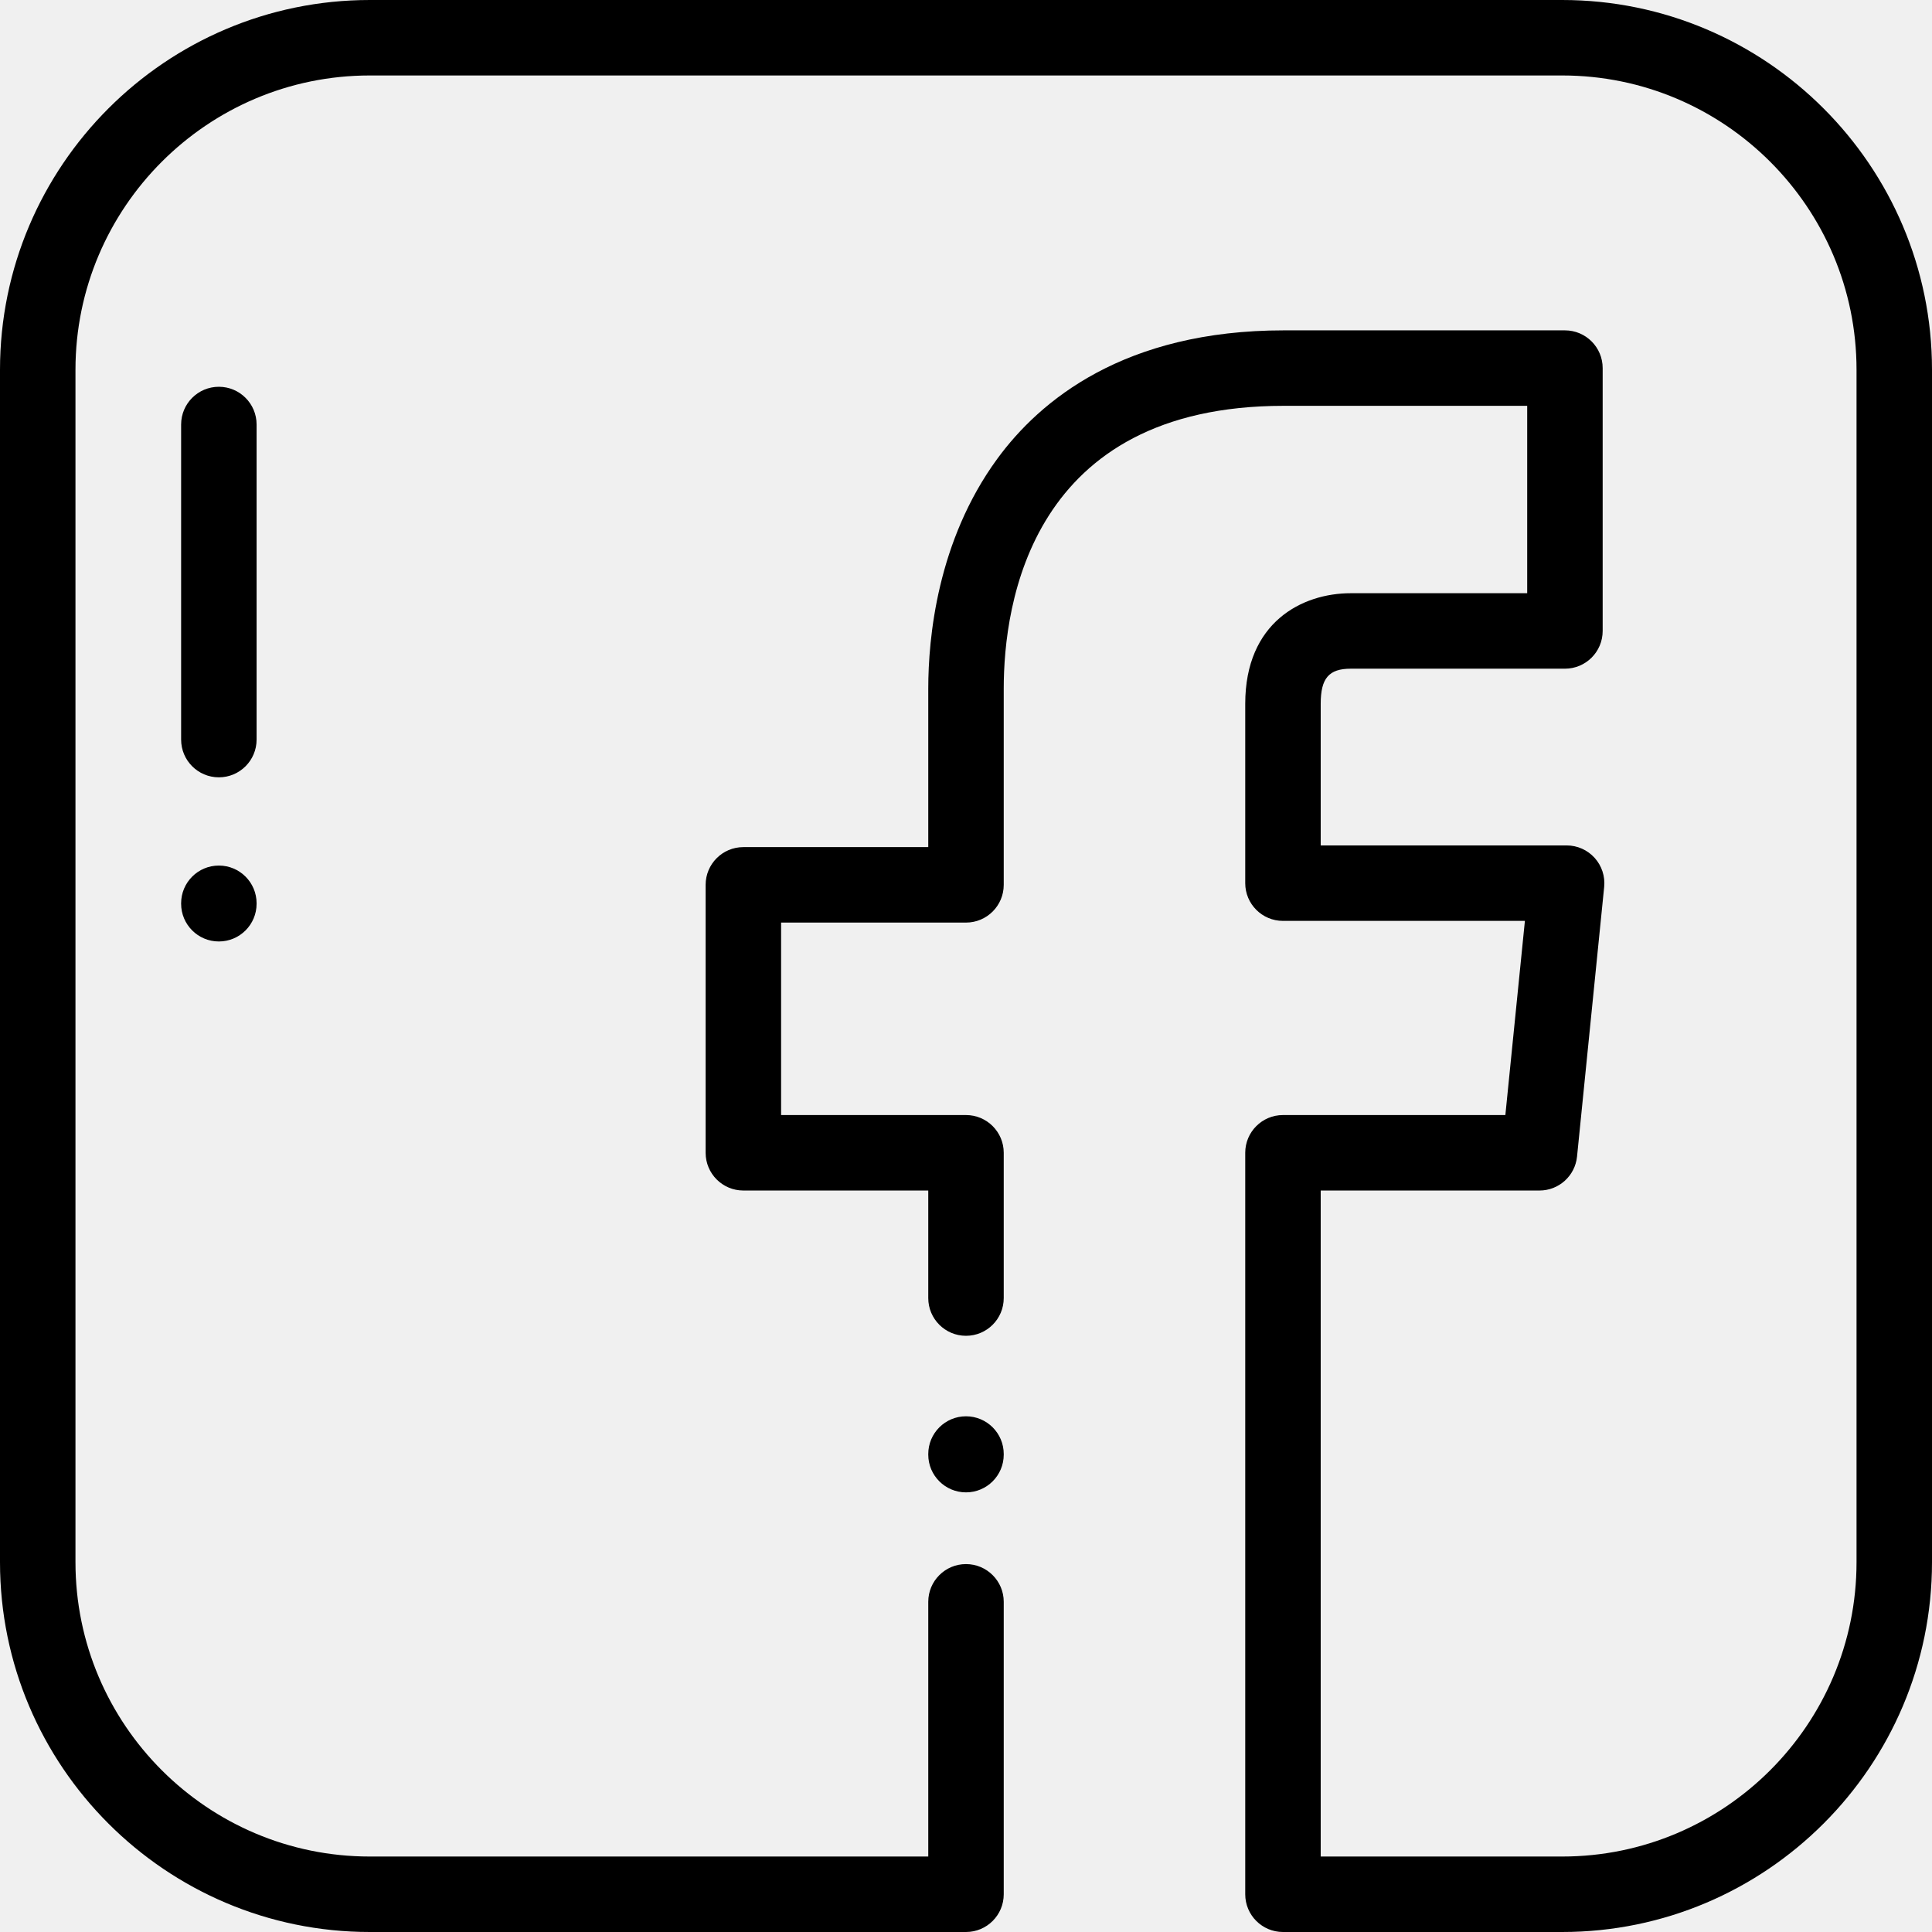
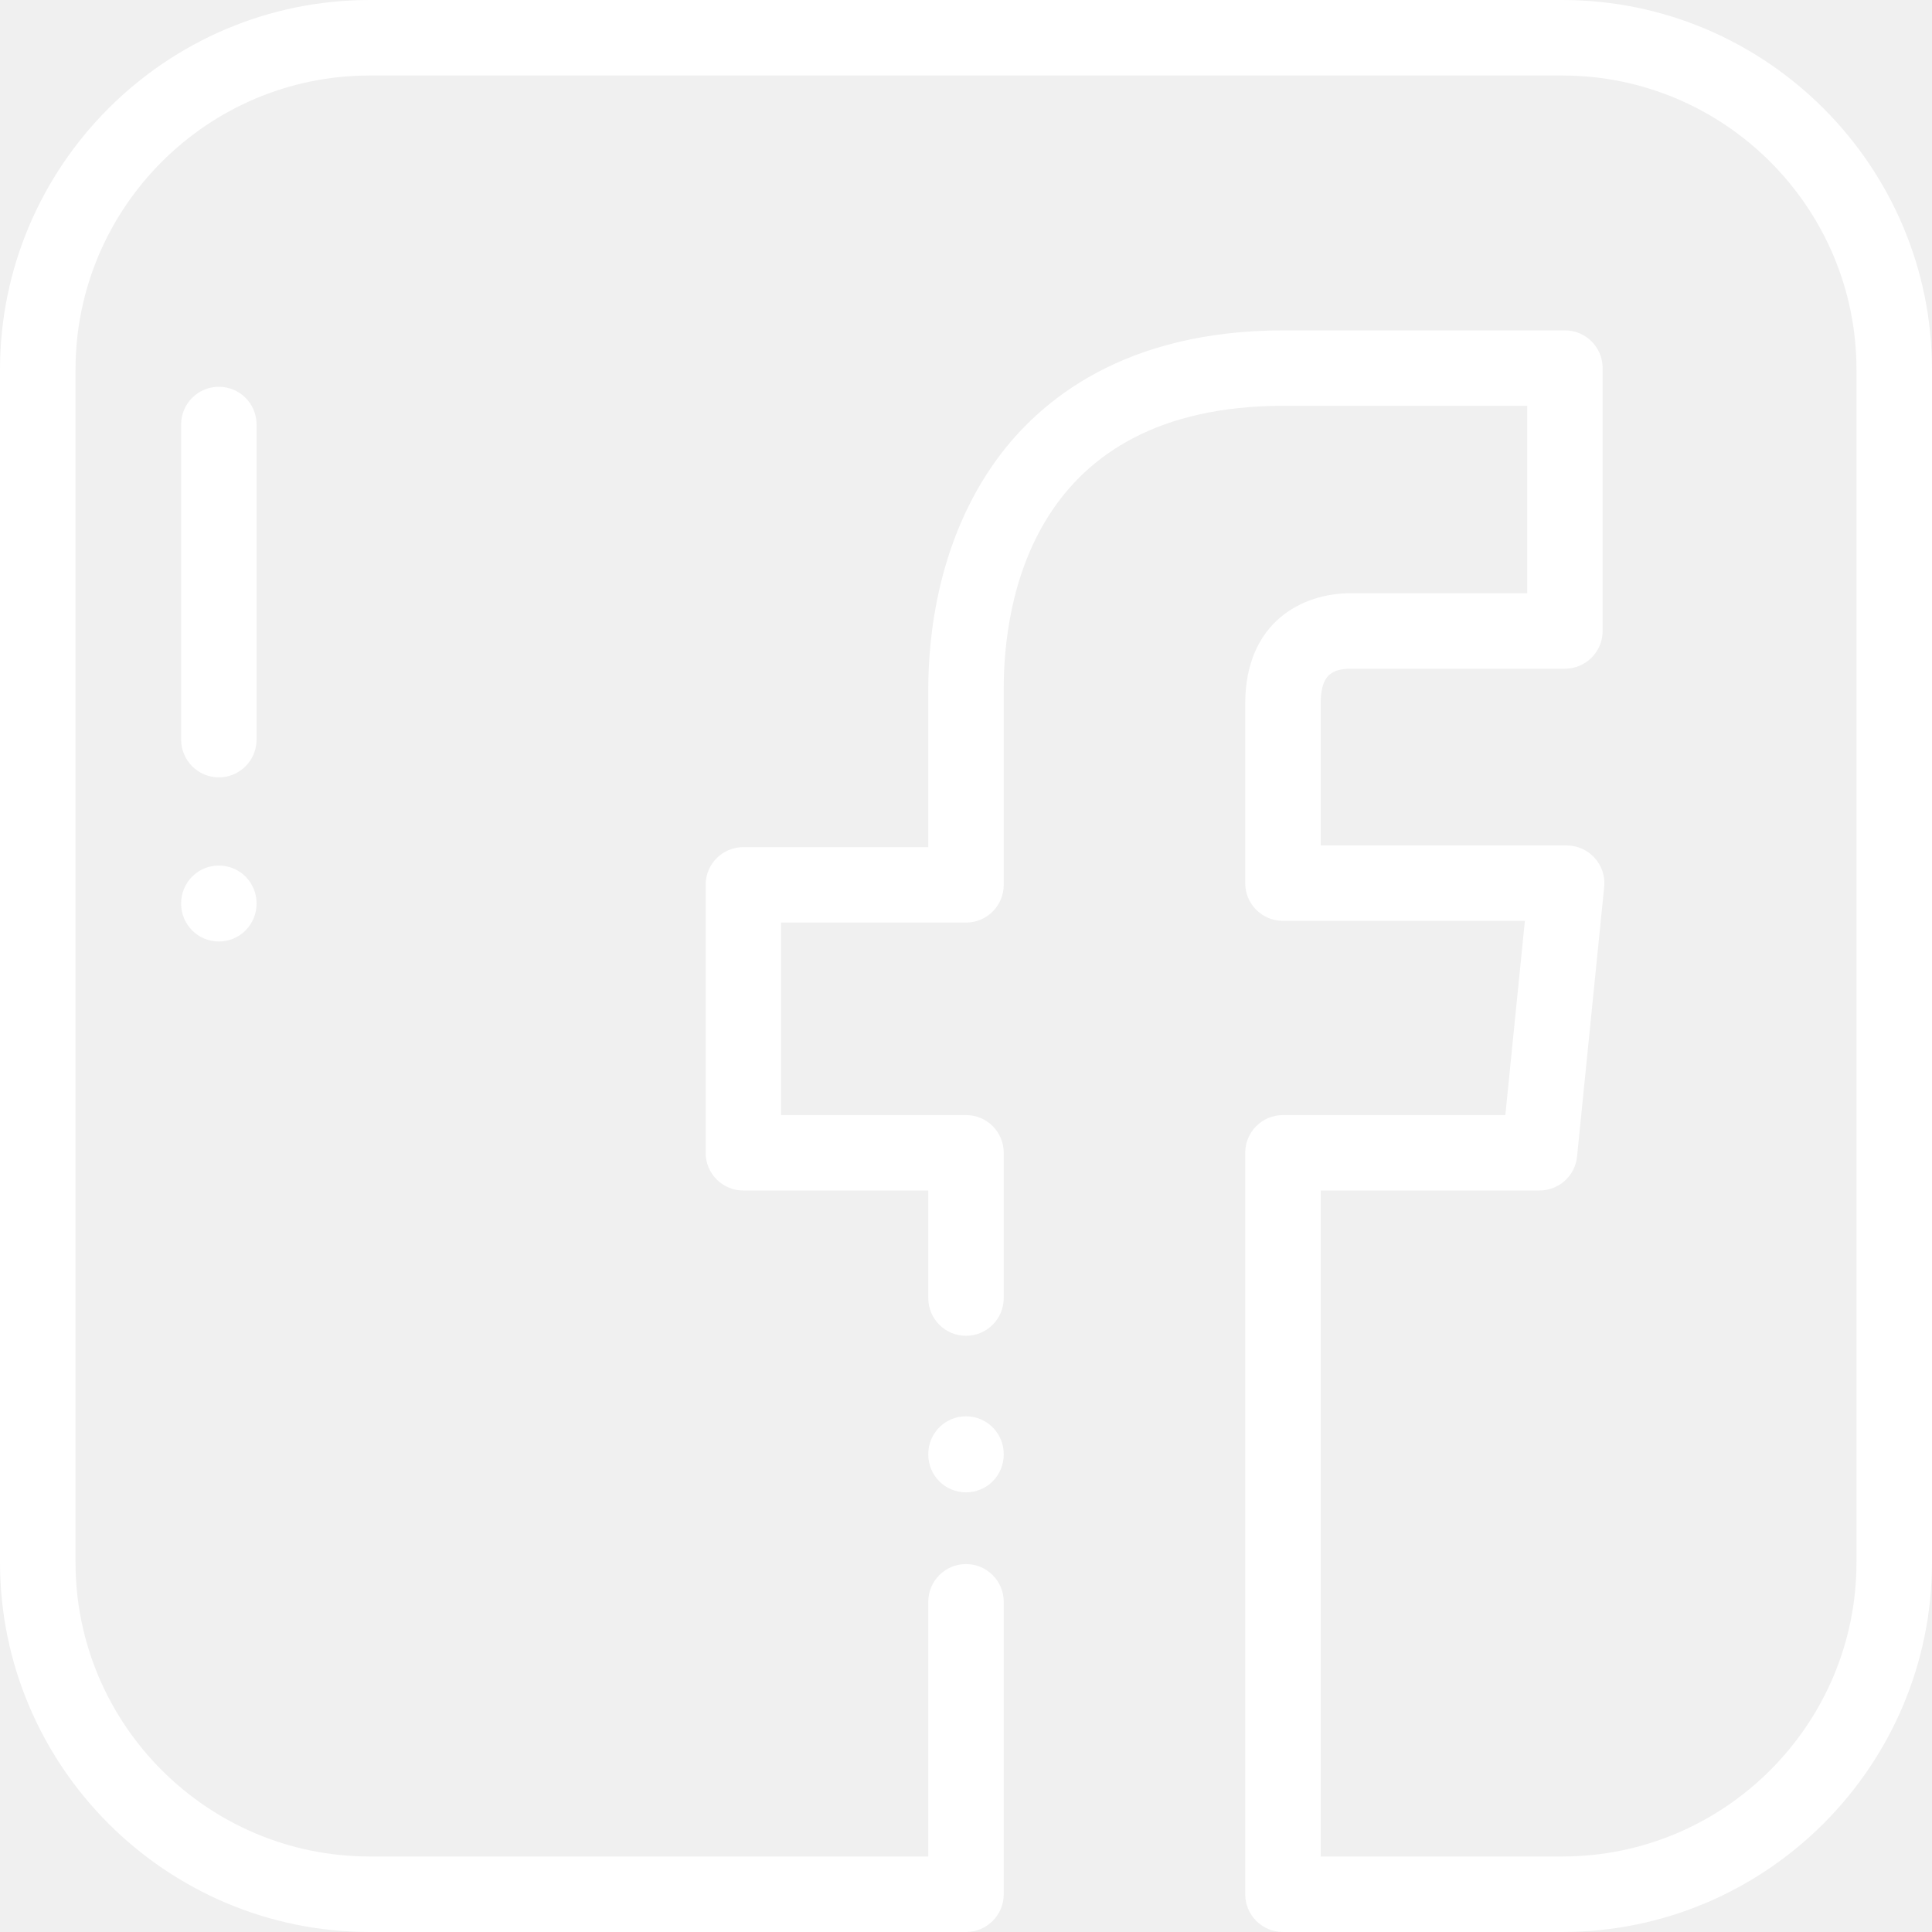
- <svg xmlns="http://www.w3.org/2000/svg" version="1.1" id="Capa_1" x="0px" y="0px" viewBox="0 0 512 512" style="enable-background:new 0 0 512 512;" xml:space="preserve">
-   <g>
-     <g>
-       <path d="M256,375.333c-5.523,0-10,4.477-10,10c0,0.013,0,0.027,0,0.04s0,0.027,0,0.04v0.08c0,5.523,4.477,10,10,10s10-4.477,10-10    c0-0.014,0-0.026,0-0.04c0-0.014,0-0.026,0-0.04c0-0.014,0-0.027,0-0.04s0-0.027,0-0.04C266,379.81,261.523,375.333,256,375.333z" />
-     </g>
-   </g>
-   <g>
-     <g>
-       <path d="M414,0H98C43.962,0,0,43.962,0,98v316c0,54.038,43.962,98,98,98h158c5.523,0,10-4.477,10-10v-77.5c0-5.523-4.477-10-10-10    s-10,4.477-10,10V492H98c-43.009,0-78-34.991-78-78V98c0-43.009,34.991-78,78-78h316c43.009,0,78,34.991,78,78v316    c0,43.009-34.991,78-78,78h-64V315.501h57.981c5.136,0,9.436-3.89,9.95-8.999l7.191-71.455c0.283-2.813-0.637-5.613-2.533-7.709    c-1.896-2.096-4.591-3.292-7.417-3.292H350v-37.521c0-6.791,2.163-9.316,7.981-9.316h56.742c5.523,0,10-4.477,10-10v-69.66    c0-5.523-4.477-10-10-10h-74.517c-42.223,0-64.615,18.546-75.964,34.104c-15.873,21.758-18.243,47.454-18.243,60.834v42.007h-49    c-5.523,0-10,4.477-10,10V305.5c0,5.523,4.477,10,10,10h49V344c0,5.523,4.477,10,10,10s10-4.477,10-10v-38.5    c0-5.523-4.477-10-10-10h-49v-51.007h49c5.523,0,10-4.477,10-10v-52.007c0-22.532,7.231-74.938,74.207-74.938h64.517v49.66    h-46.742c-12.908,0-27.981,7.678-27.981,29.316v47.521c0,5.523,4.477,10,10,10h64.115l-5.178,51.455H340c-5.523,0-10,4.477-10,10    V502c0,5.523,4.477,10,10,10h74c54.038,0,98-43.962,98-98V98C512,43.962,468.038,0,414,0z" />
-     </g>
-   </g>
-   <g>
-     <g>
-       <path d="M58,102.5c-5.523,0-10,4.477-10,10V196c0,5.523,4.477,10,10,10s10-4.477,10-10v-83.5C68,106.977,63.523,102.5,58,102.5z" />
-     </g>
-   </g>
-   <g>
-     <g>
-       <path d="M58,229.382c-5.523,0-10,4.477-10,10v0.118c0,5.523,4.477,10,10,10s10-4.477,10-10v-0.118    C68,233.859,63.523,229.382,58,229.382z" />
-     </g>
-   </g>
-   <g>
- </g>
-   <g>
- </g>
-   <g>
- </g>
-   <g>
- </g>
-   <g>
- </g>
-   <g>
- </g>
-   <g>
- </g>
-   <g>
- </g>
-   <g>
- </g>
-   <g>
- </g>
-   <g>
- </g>
-   <g>
- </g>
-   <g>
- </g>
-   <g>
- </g>
-   <g>
- </g>
+ <svg xmlns="http://www.w3.org/2000/svg" width="25" height="25" viewBox="0 0 25 25" fill="none">
+   <path d="M12.5 18.327C12.23 18.327 12.012 18.545 12.012 18.815C12.012 18.816 12.012 18.816 12.012 18.817C12.012 18.818 12.012 18.818 12.012 18.819V18.823C12.012 19.093 12.23 19.311 12.5 19.311C12.77 19.311 12.988 19.093 12.988 18.823C12.988 18.822 12.988 18.822 12.988 18.821C12.988 18.82 12.988 18.82 12.988 18.819C12.988 18.818 12.988 18.818 12.988 18.817C12.988 18.816 12.988 18.816 12.988 18.815C12.988 18.545 12.77 18.327 12.5 18.327Z" fill="white" />
+   <path d="M20.215 0H4.785C2.147 0 0 2.147 0 4.785V20.215C0 22.853 2.147 25 4.785 25H12.5C12.77 25 12.988 24.781 12.988 24.512V20.727C12.988 20.458 12.77 20.239 12.5 20.239C12.23 20.239 12.012 20.458 12.012 20.727V24.023H4.785C2.685 24.023 0.977 22.315 0.977 20.215V4.785C0.977 2.685 2.685 0.977 4.785 0.977H20.215C22.315 0.977 24.023 2.685 24.023 4.785V20.215C24.023 22.315 22.315 24.023 20.215 24.023H17.09V15.405H19.921C20.172 15.405 20.382 15.215 20.407 14.966L20.758 11.477C20.772 11.34 20.727 11.203 20.634 11.101C20.542 10.998 20.41 10.94 20.272 10.94H17.09V9.108C17.09 8.776 17.195 8.653 17.48 8.653H20.25C20.52 8.653 20.738 8.434 20.738 8.165V4.763C20.738 4.493 20.52 4.275 20.25 4.275H16.612C14.55 4.275 13.457 5.18 12.902 5.94C12.127 7.002 12.012 8.257 12.012 8.911V10.962H9.619C9.349 10.962 9.131 11.18 9.131 11.45V14.917C9.131 15.187 9.349 15.405 9.619 15.405H12.012V16.797C12.012 17.067 12.23 17.285 12.5 17.285C12.77 17.285 12.988 17.067 12.988 16.797V14.917C12.988 14.647 12.77 14.429 12.5 14.429H10.107V11.938H12.5C12.77 11.938 12.988 11.72 12.988 11.45V8.91C12.988 7.81 13.341 5.251 16.612 5.251H19.762V7.676H17.48C16.849 7.676 16.113 8.051 16.113 9.108V11.428C16.113 11.698 16.332 11.916 16.602 11.916H19.732L19.479 14.429H16.602C16.332 14.429 16.113 14.647 16.113 14.917V24.512C16.113 24.781 16.332 25 16.602 25H20.215C22.853 25 25 22.853 25 20.215V4.785C25 2.147 22.853 0 20.215 0Z" fill="white" />
+   <path d="M2.832 5.005C2.562 5.005 2.344 5.223 2.344 5.493V9.57C2.344 9.84 2.562 10.059 2.832 10.059C3.102 10.059 3.32 9.84 3.32 9.57V5.493C3.32 5.223 3.102 5.005 2.832 5.005Z" fill="white" />
+   <path d="M2.832 11.2C2.562 11.2 2.344 11.419 2.344 11.689V11.694C2.344 11.964 2.562 12.183 2.832 12.183C3.102 12.183 3.32 11.964 3.32 11.694V11.689C3.32 11.419 3.102 11.2 2.832 11.2Z" fill="white" />
</svg>
